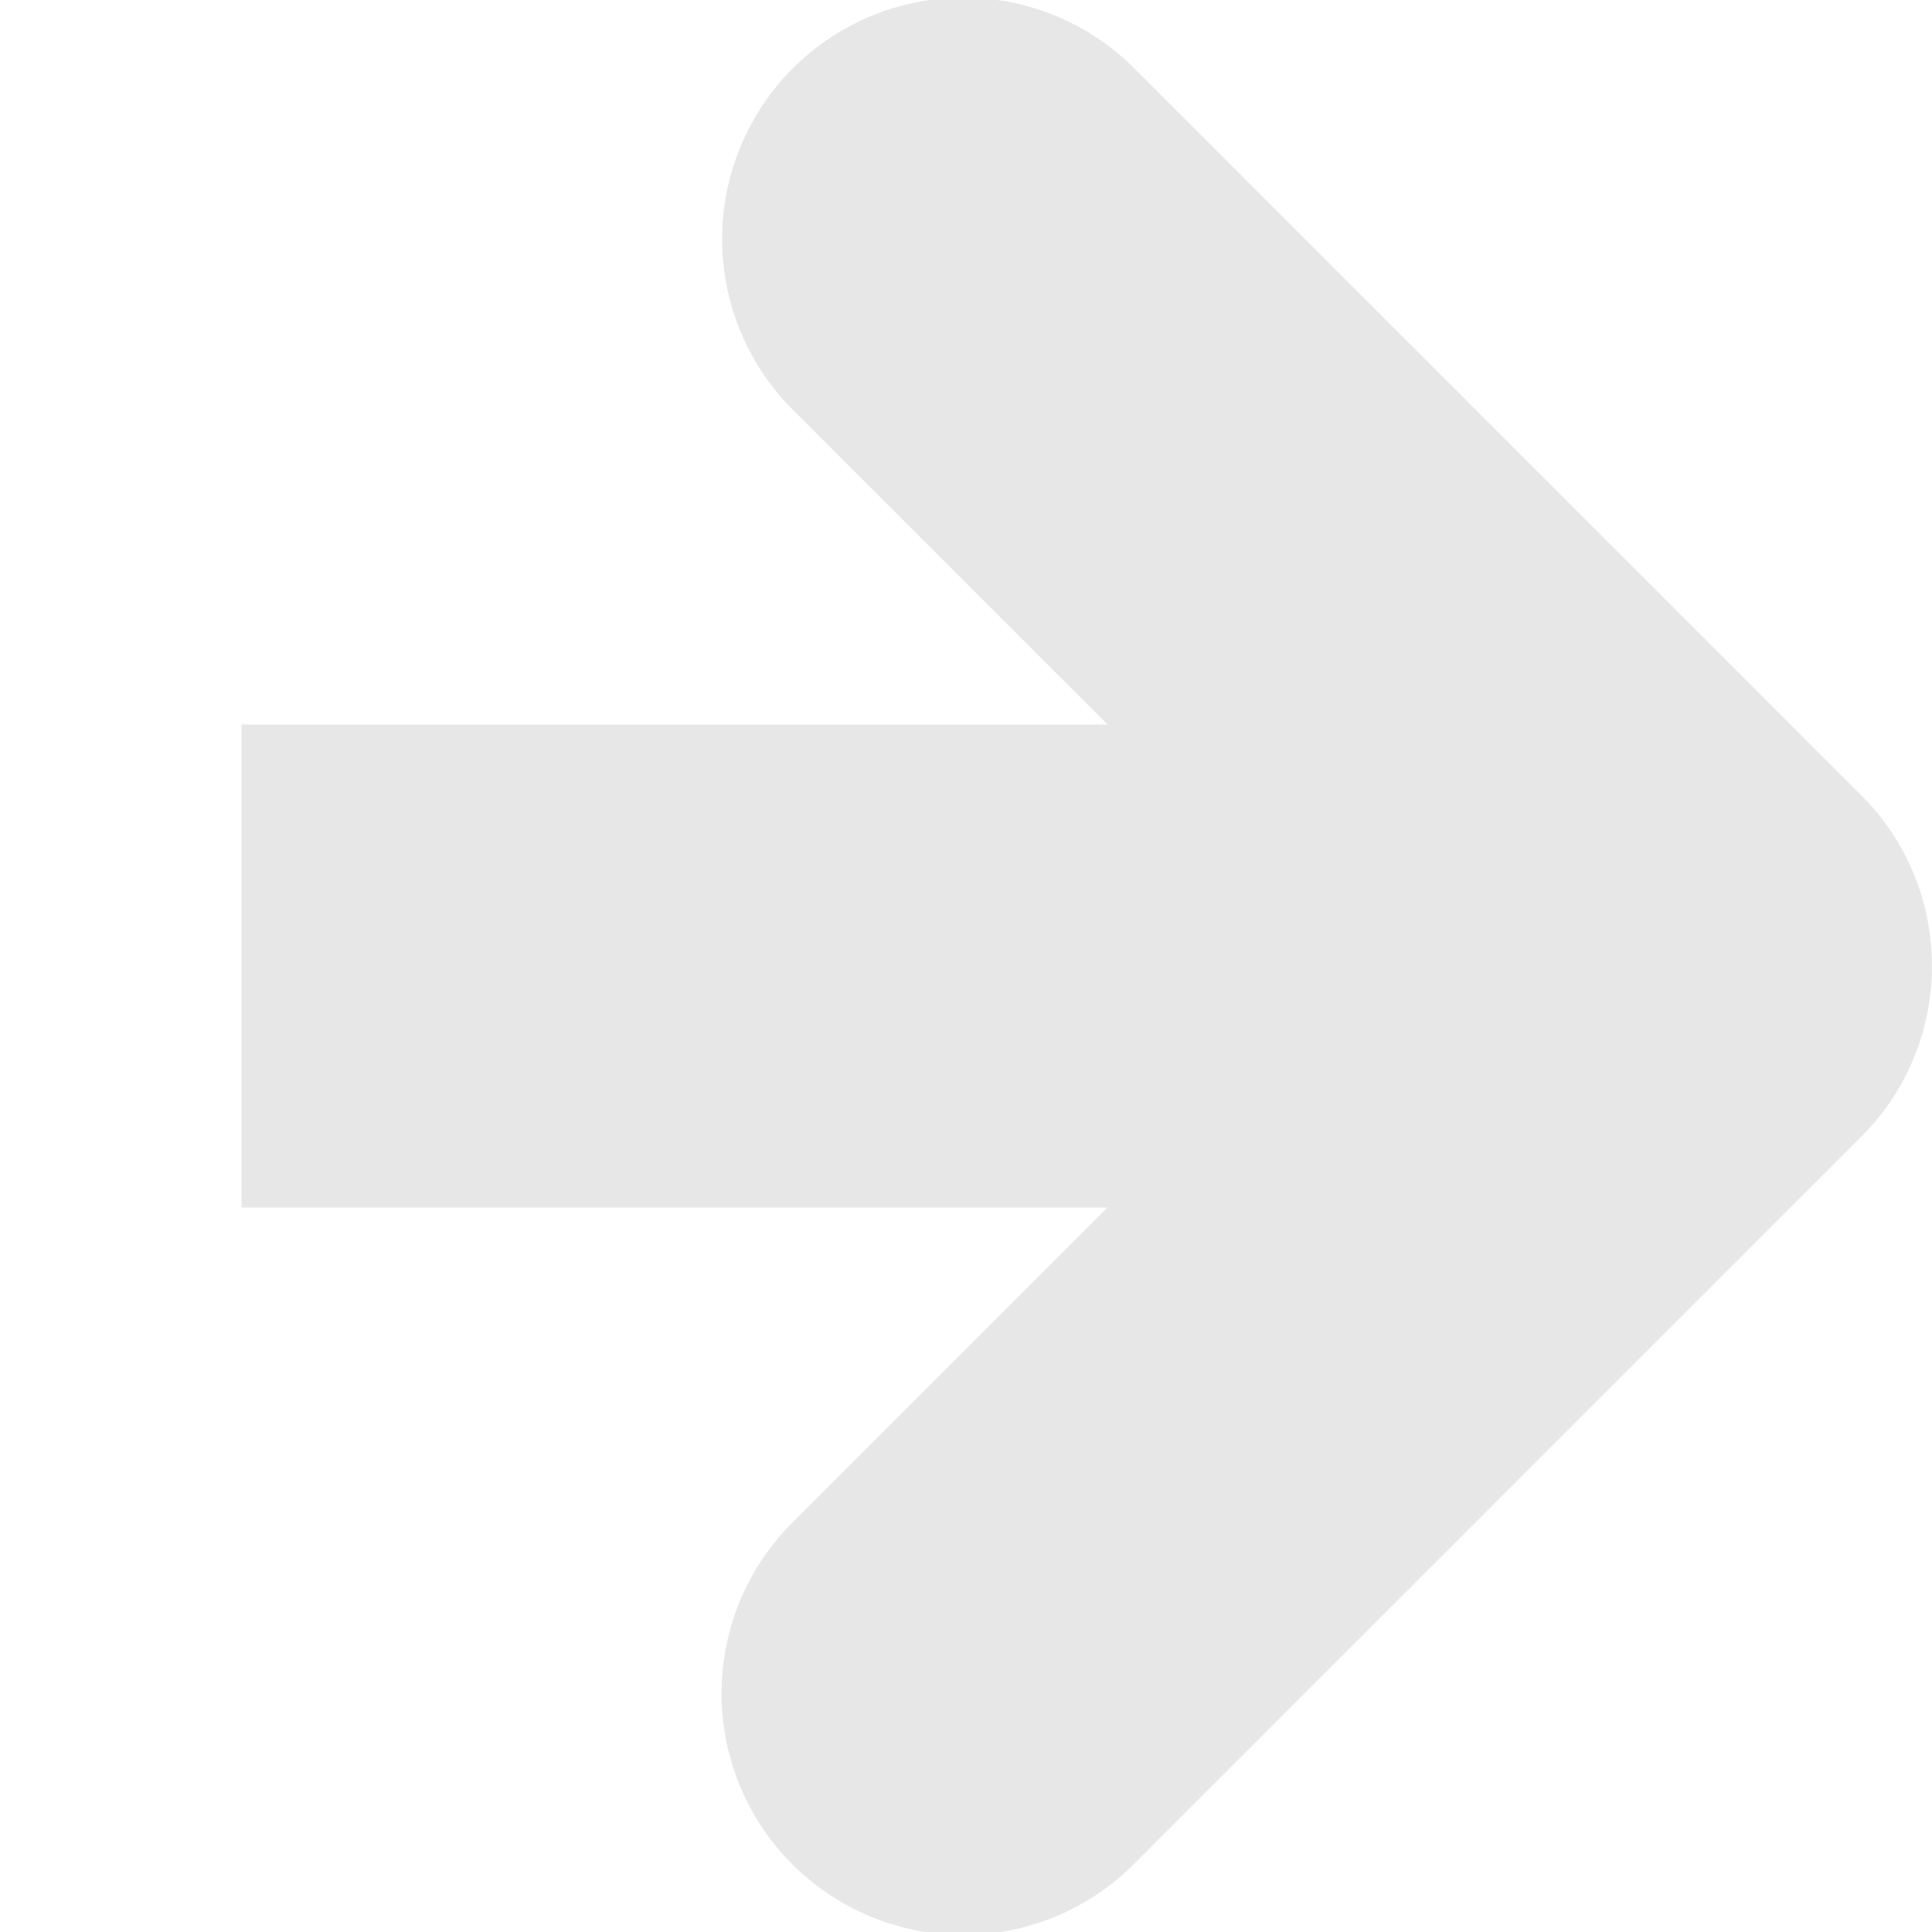
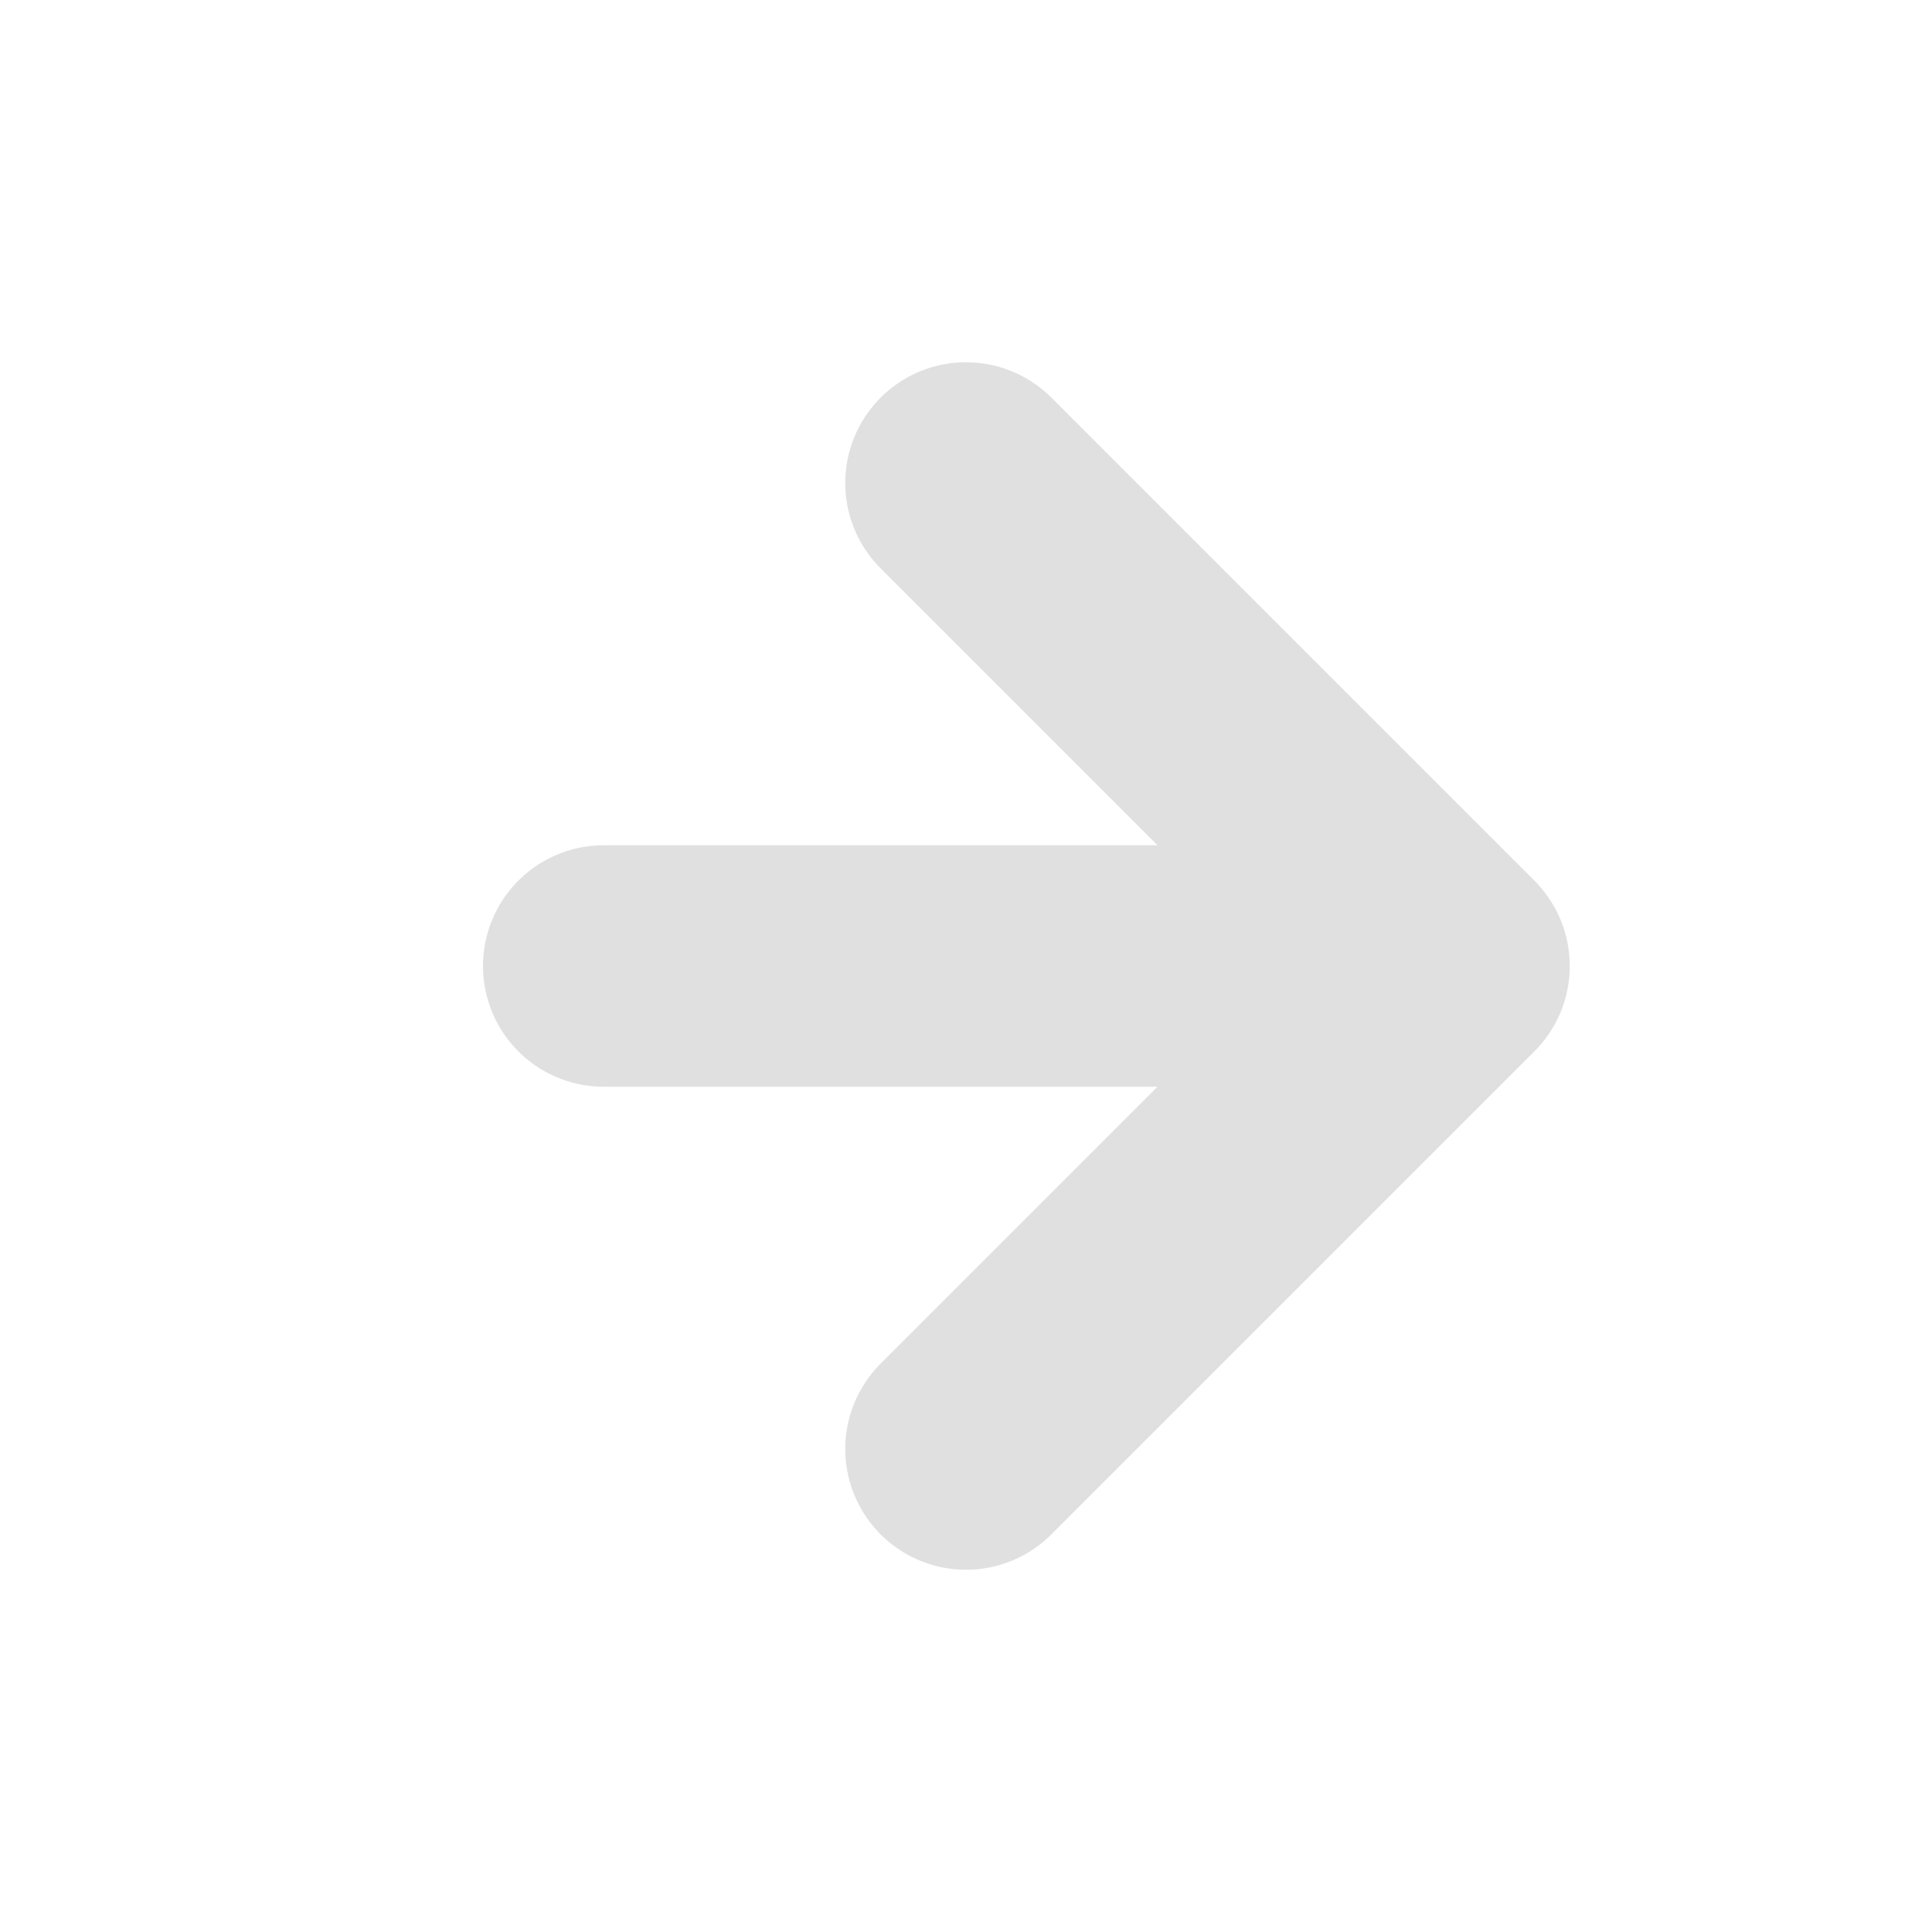
- <svg xmlns="http://www.w3.org/2000/svg" height="16" viewBox="0 0 8 8" width="16">
-   <g transform="rotate(0 4 4)">
-     <path d="m3.99-.01a1 1 0 0 0 -.697 1.717l1.293 1.293h-3.586v2h3.586l-1.293 1.293a1 1 0 1 0 1.414 1.414l3-3a1 1 0 0 0 0-1.414l-3-3a1 1 0 0 0 -.717-.303z" fill="#e0e0e0" fill-opacity=".784" />
-   </g>
+ <svg xmlns="http://www.w3.org/2000/svg" height="16" viewBox="0 0 16 16" width="16">
+   <path d="M5 8h7L8 4m4 4-4 4" fill="none" stroke-linecap="round" stroke-linejoin="round" stroke-width="2" stroke="#e0e0e0" />
</svg>
